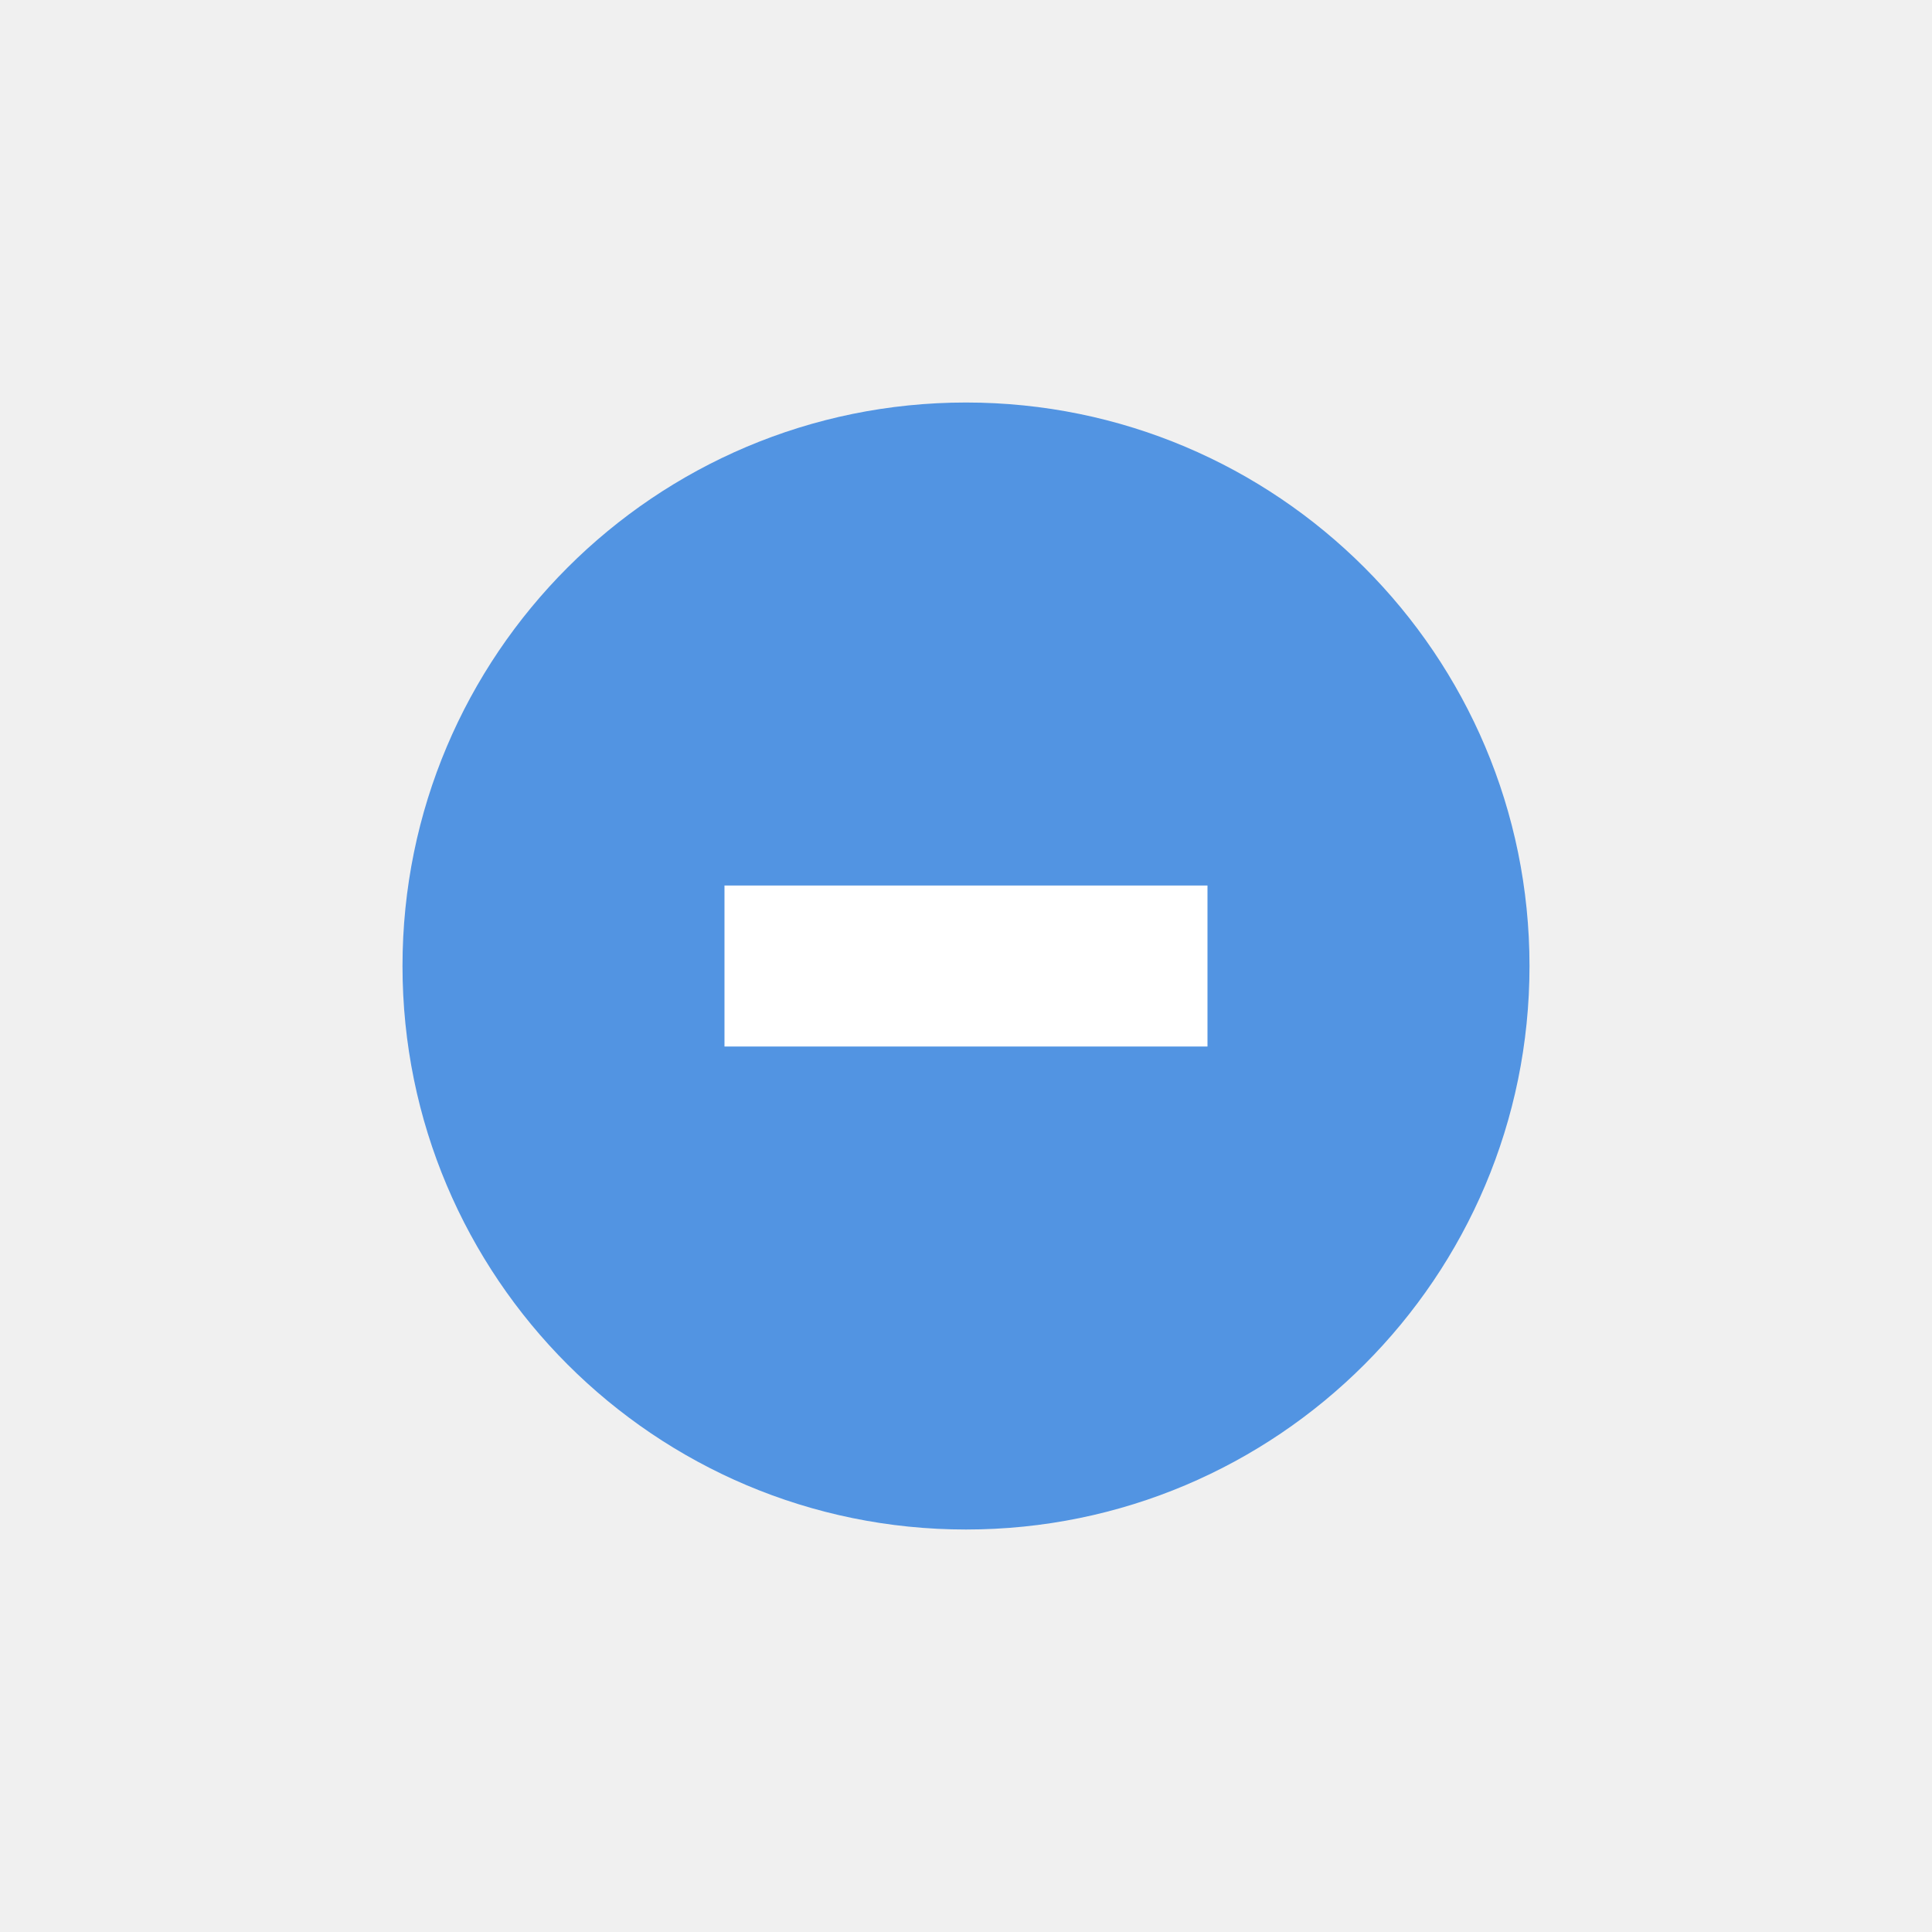
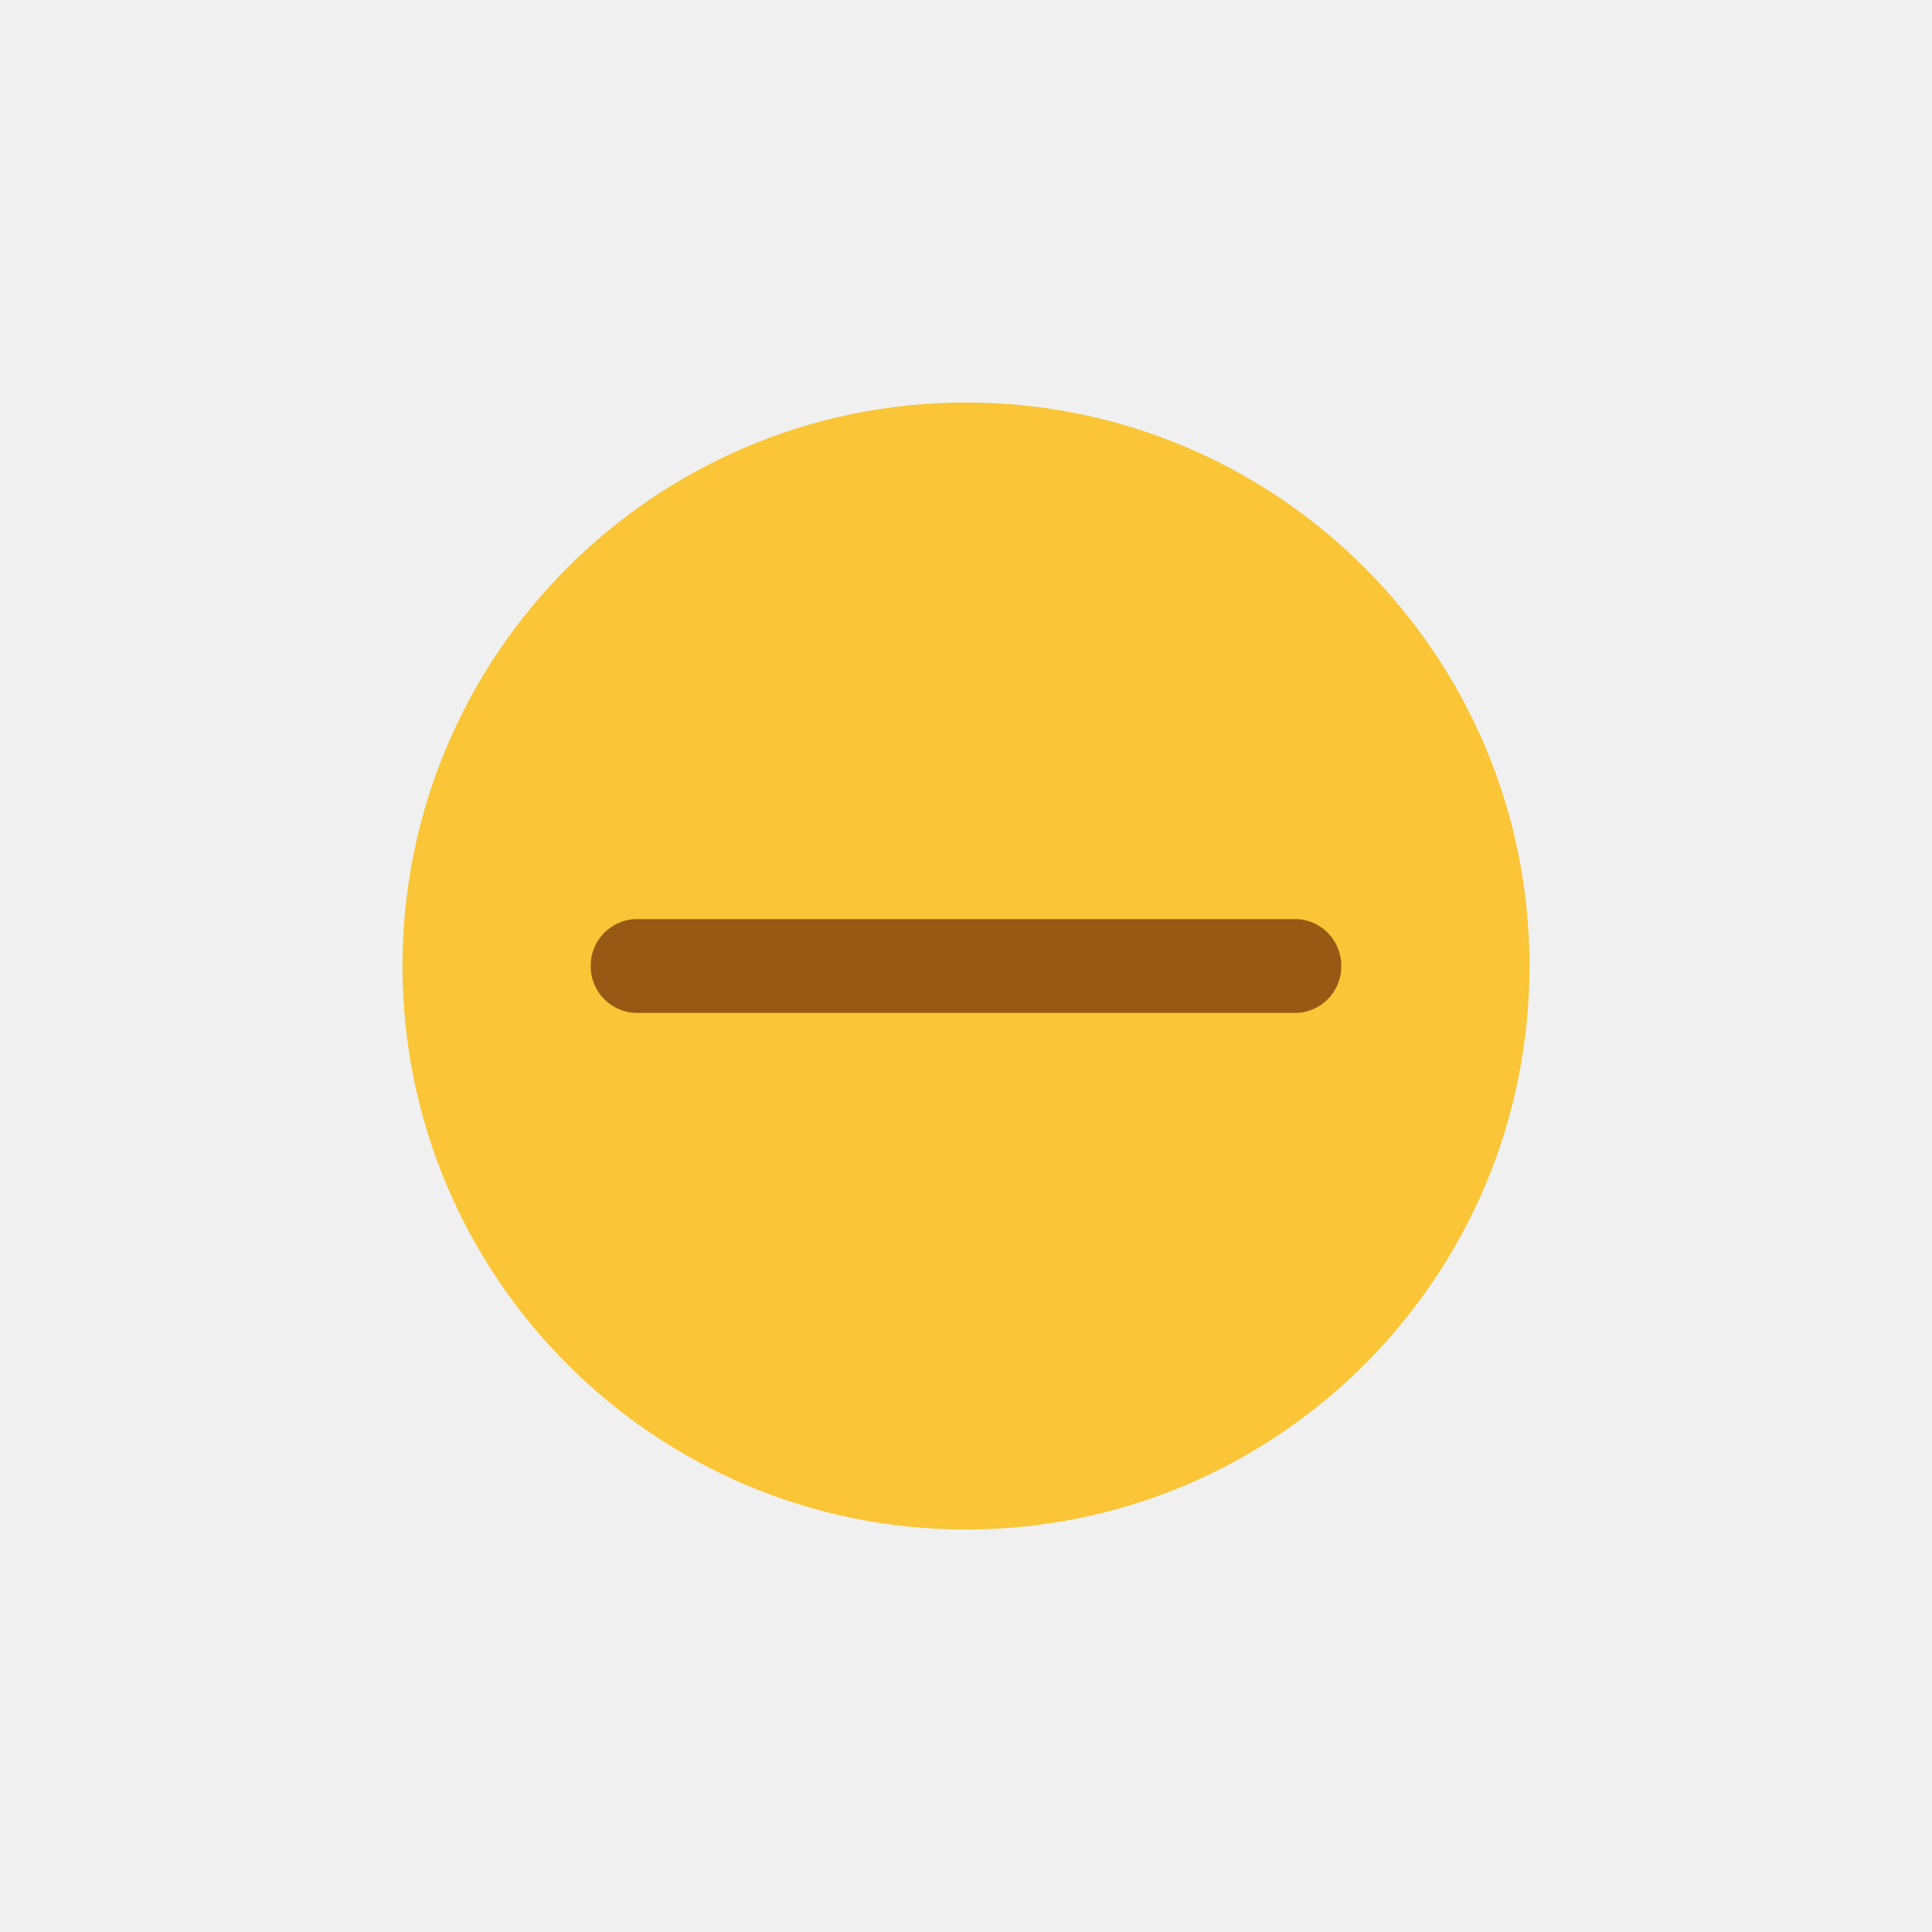
- <svg xmlns="http://www.w3.org/2000/svg" width="24" height="24" id="svg4306" version="1.1" style="enable-background:new">
-   <defs id="defs4308">
-     <linearGradient id="linearGradient3770">
-       <stop style="stop-color:#000000;stop-opacity:0.628;" offset="0" id="stop3772" />
-       <stop style="stop-color:#000000;stop-opacity:0.498;" offset="1" id="stop3774" />
-     </linearGradient>
-     <linearGradient id="linearGradient4882">
-       <stop style="stop-color:#ffffff;stop-opacity:1;" offset="0" id="stop4884" />
-       <stop style="stop-color:#ffffff;stop-opacity:0;" offset="1" id="stop4886" />
-     </linearGradient>
-     <linearGradient id="linearGradient3784-6">
-       <stop style="stop-color:#ffffff;stop-opacity:0.216;" offset="0" id="stop3786-4" />
-       <stop style="stop-color:#ffffff;stop-opacity:0;" offset="1" id="stop3788-6" />
-     </linearGradient>
-     <linearGradient id="linearGradient4892">
-       <stop id="stop4894" offset="0" style="stop-color:#2f3a42;stop-opacity:1;" />
-       <stop id="stop4896" offset="1" style="stop-color:#1d242a;stop-opacity:1;" />
-     </linearGradient>
-     <linearGradient id="linearGradient4882-4">
-       <stop id="stop4884-9" offset="0" style="stop-color:#728495;stop-opacity:1;" />
-       <stop id="stop4886-9" offset="1" style="stop-color:#617c95;stop-opacity:0;" />
-     </linearGradient>
-   </defs>
-   <g id="layer1" transform="translate(0,-1028.362)">
-     <g style="display:inline" id="titlebutton-min-active-dark" transform="translate(-379,1218)">
-       <g id="g4909-1-2-0" style="display:inline;opacity:1" transform="translate(-882,-432.6378)">
-         <g transform="translate(-161,0)" style="display:inline;opacity:1" id="g4490-3-6-1-4-1-6">
-           <g id="g4092-0-7-2-0-0-94-2" style="display:inline" transform="translate(58,0)">
-             <circle r="7" cy="255" cx="1376" style="fill:#5294e2;fill-opacity:1;stroke:none;stroke-width:0;stroke-linecap:butt;stroke-linejoin:miter;stroke-miterlimit:4;stroke-dasharray:none;stroke-dashoffset:0;stroke-opacity:1" id="path4068-7-3-0-3-6-8-3" />
-           </g>
-         </g>
-         <g style="display:inline;opacity:1;fill:#c0e3ff;fill-opacity:1" id="g4834-9-3-8-5" transform="translate(1265,247)">
-           <g transform="translate(-81.0002,-967)" style="display:inline;fill:#c0e3ff;fill-opacity:1" id="layer9-3-9-1-0-4" />
-           <g transform="translate(-81.0002,-967)" id="layer10-4-0-5-8-5" style="fill:#c0e3ff;fill-opacity:1" />
-           <g transform="translate(-81.0002,-967)" id="layer11-2-5-2-6-8" style="fill:#c0e3ff;fill-opacity:1" />
-           <g transform="translate(-81.0002,-967)" id="layer13-5-7-4-2-5" style="fill:#c0e3ff;fill-opacity:1" />
-           <g transform="translate(-81.0002,-967)" id="layer14-6-2-3-2-9" style="fill:#c0e3ff;fill-opacity:1" />
-           <g transform="translate(-81.0002,-967)" style="display:inline;fill:#c0e3ff;fill-opacity:1" id="layer15-52-0-6-6-6" />
-           <g transform="translate(-81.0002,-967)" style="display:inline;fill:#c0e3ff;fill-opacity:1" id="g71291-3-4-6-0-6" />
-           <g transform="translate(-81.0002,-967)" style="display:inline;fill:#c0e3ff;fill-opacity:1" id="g4953-8-6-8-7-4" />
-           <g transform="translate(-81.0002,-967)" style="display:inline;fill:#c0e3ff;fill-opacity:1" id="layer12-45-3-7-96-7">
-             <path style="color:#000000;font-style:normal;font-variant:normal;font-weight:normal;font-stretch:normal;font-size:medium;line-height:normal;font-family:Sans;-inkscape-font-specification:Sans;text-indent:0;text-align:start;text-decoration:none;text-decoration-line:none;letter-spacing:normal;word-spacing:normal;text-transform:none;direction:ltr;block-progression:tb;writing-mode:lr-tb;baseline-shift:baseline;text-anchor:start;display:inline;overflow:visible;visibility:visible;fill:#ffffff;fill-opacity:1;stroke:none;stroke-width:2;marker:none;enable-background:accumulate" id="rect9057-3-5-1-1" d="m 86,974 0,2 6,0 0,-2 z" />
+ <svg xmlns="http://www.w3.org/2000/svg" width="24" height="24" id="svg2" version="1.1">
+   <defs id="defs4" />
+   <g id="layer1" transform="translate(-671.1429,-651.5765)">
+     <g transform="matrix(0.1265625,0,0,-0.1265625,672.0709,663.0964)" id="g4090">
+       <g transform="scale(0.1,0.1)" id="g4092">
+         <g transform="matrix(10,0,0,10,-4.003492,0.1181699)" id="g4285">
+           <g transform="scale(0.1,0.1)" id="g4287">
+             <g transform="matrix(10,0,0,10,4.138891,2.017549)" id="g4413">
+               <g transform="scale(0.1,0.1)" id="g4415">
+                 <g transform="matrix(12.93976,0,0,12.93988,310.7273,-605.6375)" id="g4491">
+                   <g transform="scale(0.1,0.1)" id="g4493">
+                     <path id="path4495" style="fill:#fac536;fill-opacity:1;fill-rule:evenodd;stroke:none" d="m 435.832,9.645 c 236.066,0 427.434,191.367 427.434,427.425 0,236.063 -191.368,427.43 -427.434,427.43 C 199.77,864.5 8.402,673.133 8.402,437.07 8.402,201.012 199.77,9.645 435.832,9.645" />
+                     <path id="path4497" style="fill:#fac536;fill-opacity:1;fill-rule:evenodd;stroke:none" d="M 435.832,45.996 C 651.82,45.996 826.91,221.09 826.91,437.07 826.91,653.059 651.82,828.148 435.832,828.148 219.848,828.148 44.758,653.059 44.758,437.07 44.758,221.09 219.848,45.996 435.832,45.996" />
+                     <path id="path4499" style="fill:#975914;fill-opacity:1;fill-rule:evenodd;stroke:none" d="m 186.305,472.652 499.058,0 c 19.313,0 35.114,-15.8 35.114,-35.117 l 0,-0.93 c 0,-19.316 -15.801,-35.113 -35.114,-35.113 l -499.058,0 c -19.317,0 -35.114,15.797 -35.114,35.113 l 0,0.93 c 0,19.317 15.797,35.117 35.114,35.117" />
+                   </g>
+                 </g>
+               </g>
+             </g>
          </g>
        </g>
      </g>
-       <rect style="display:inline;opacity:1;fill:none;fill-opacity:1;stroke:none;stroke-width:1;stroke-linecap:butt;stroke-linejoin:miter;stroke-miterlimit:4;stroke-dasharray:none;stroke-dashoffset:0;stroke-opacity:0" id="rect17883-79-9-2-2" width="16" height="16" x="383" y="-185.638" />
    </g>
  </g>
</svg>
